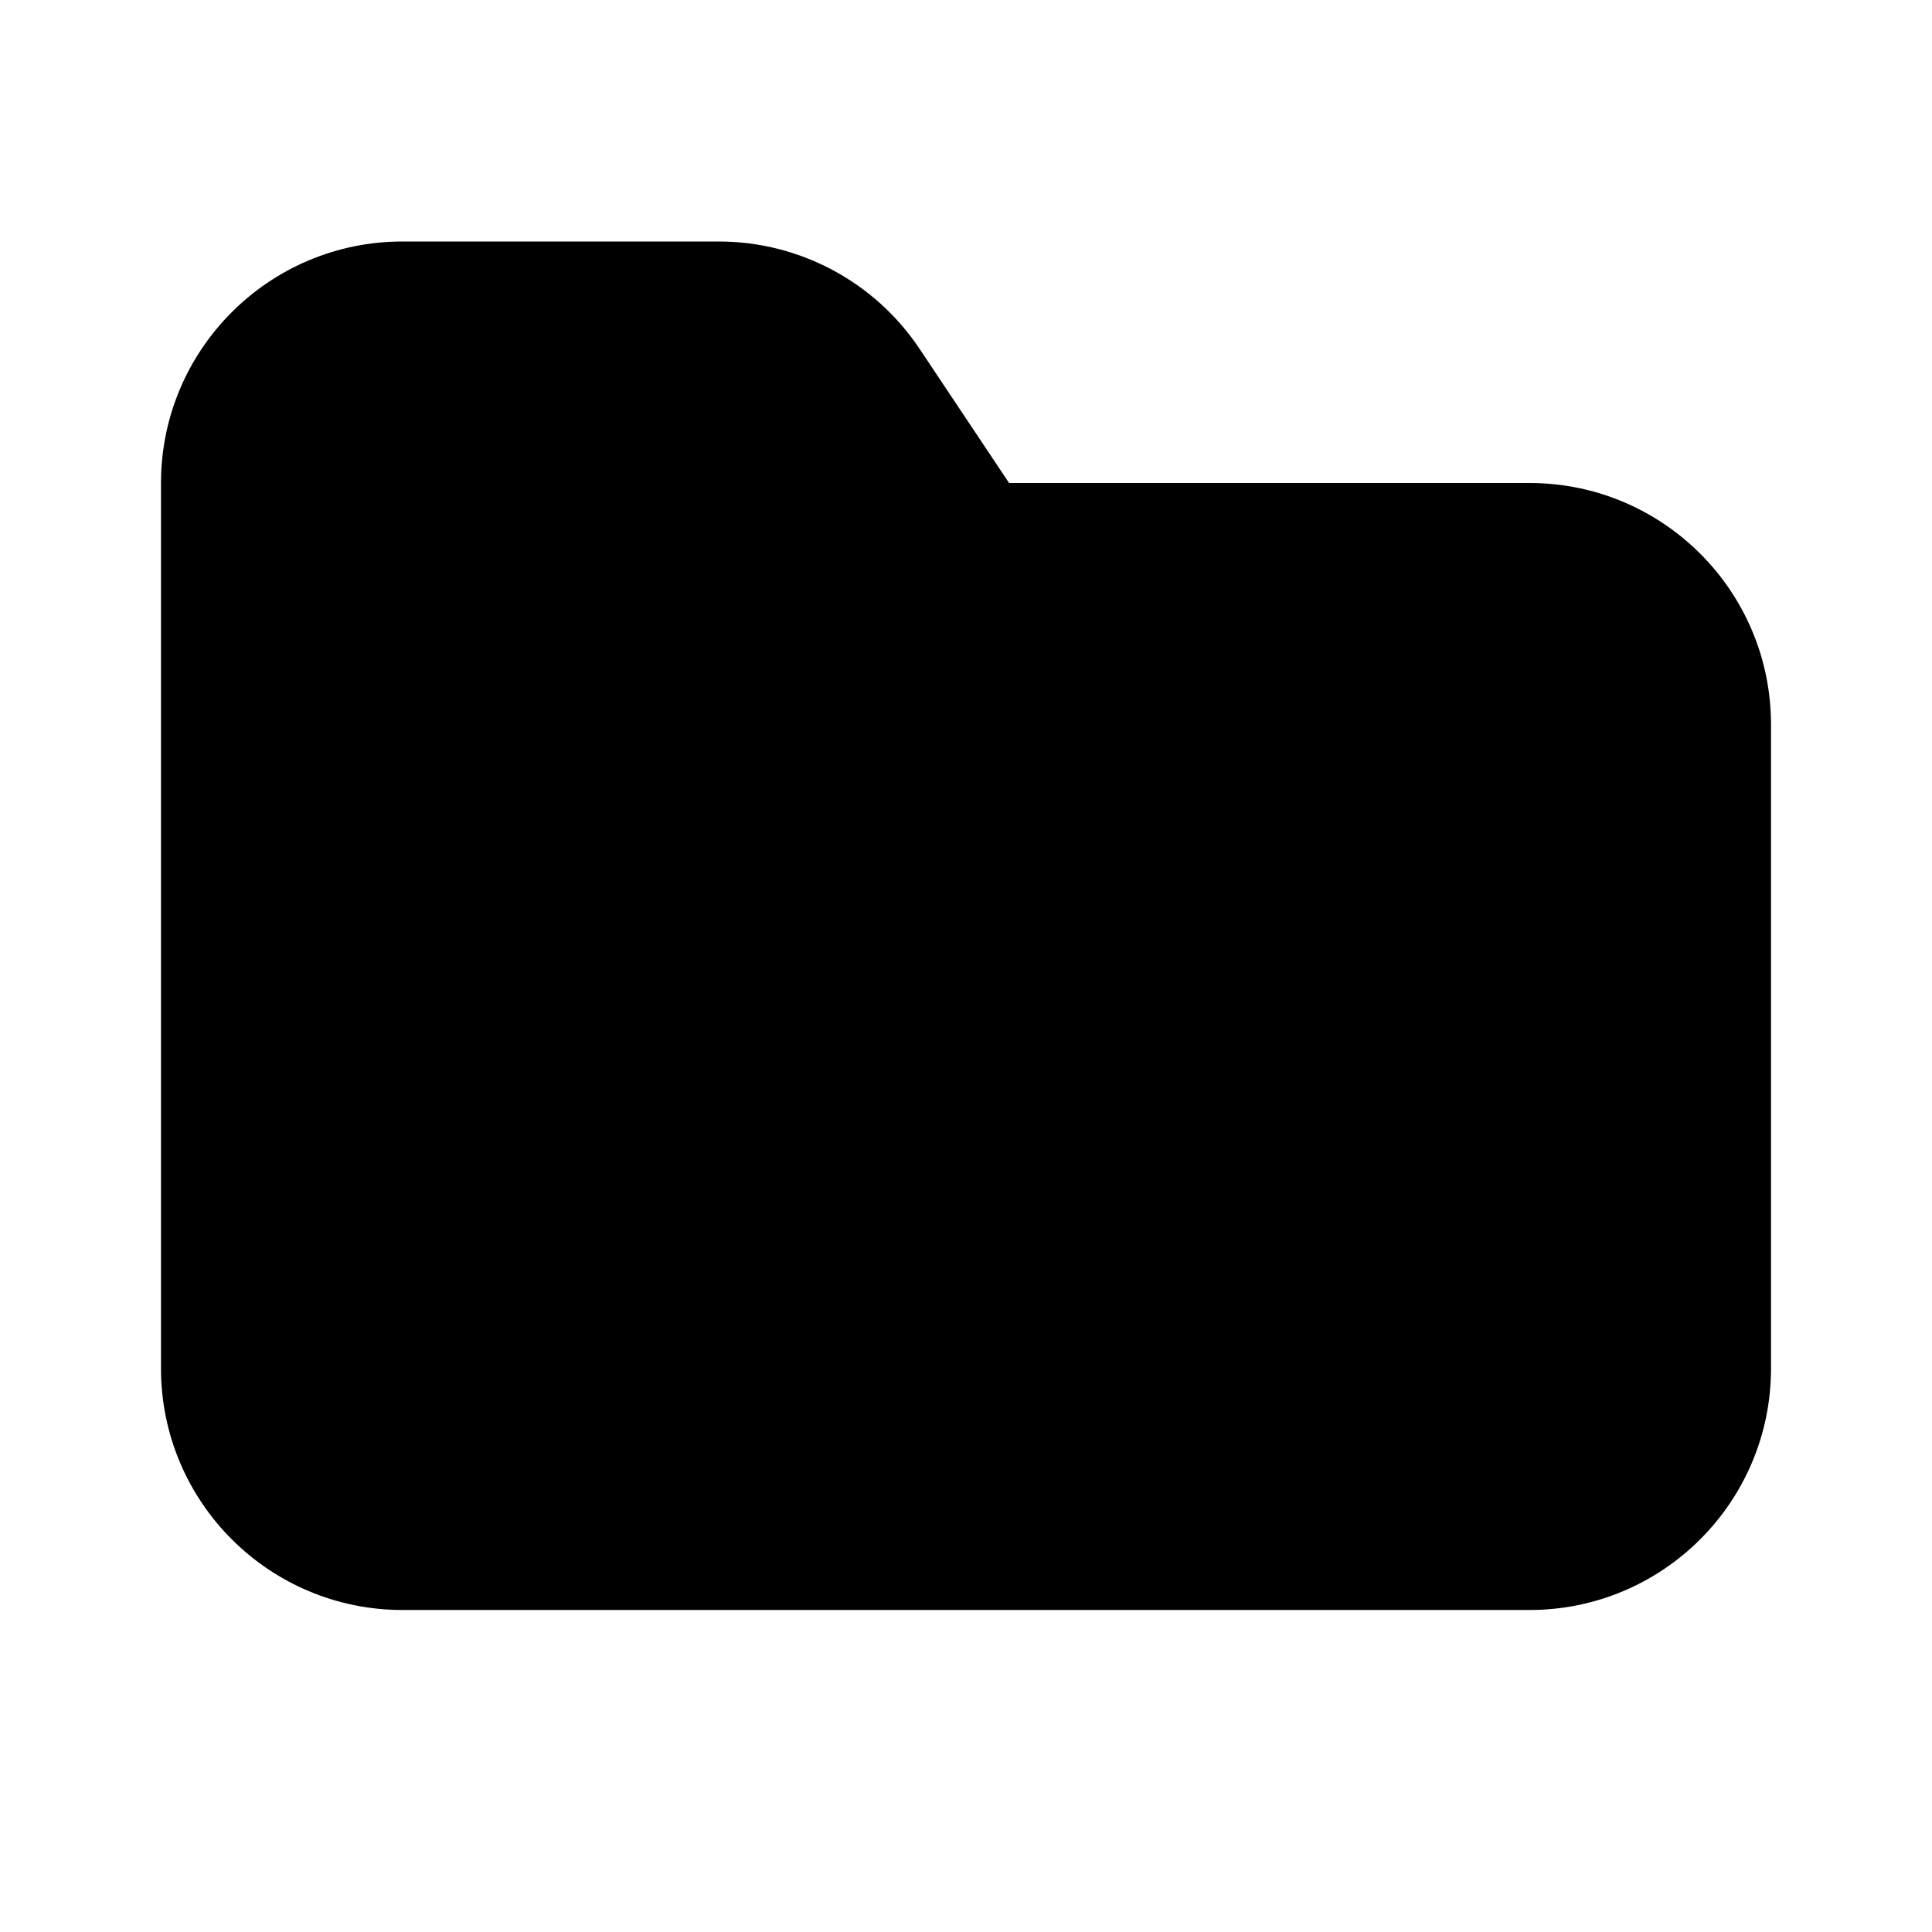
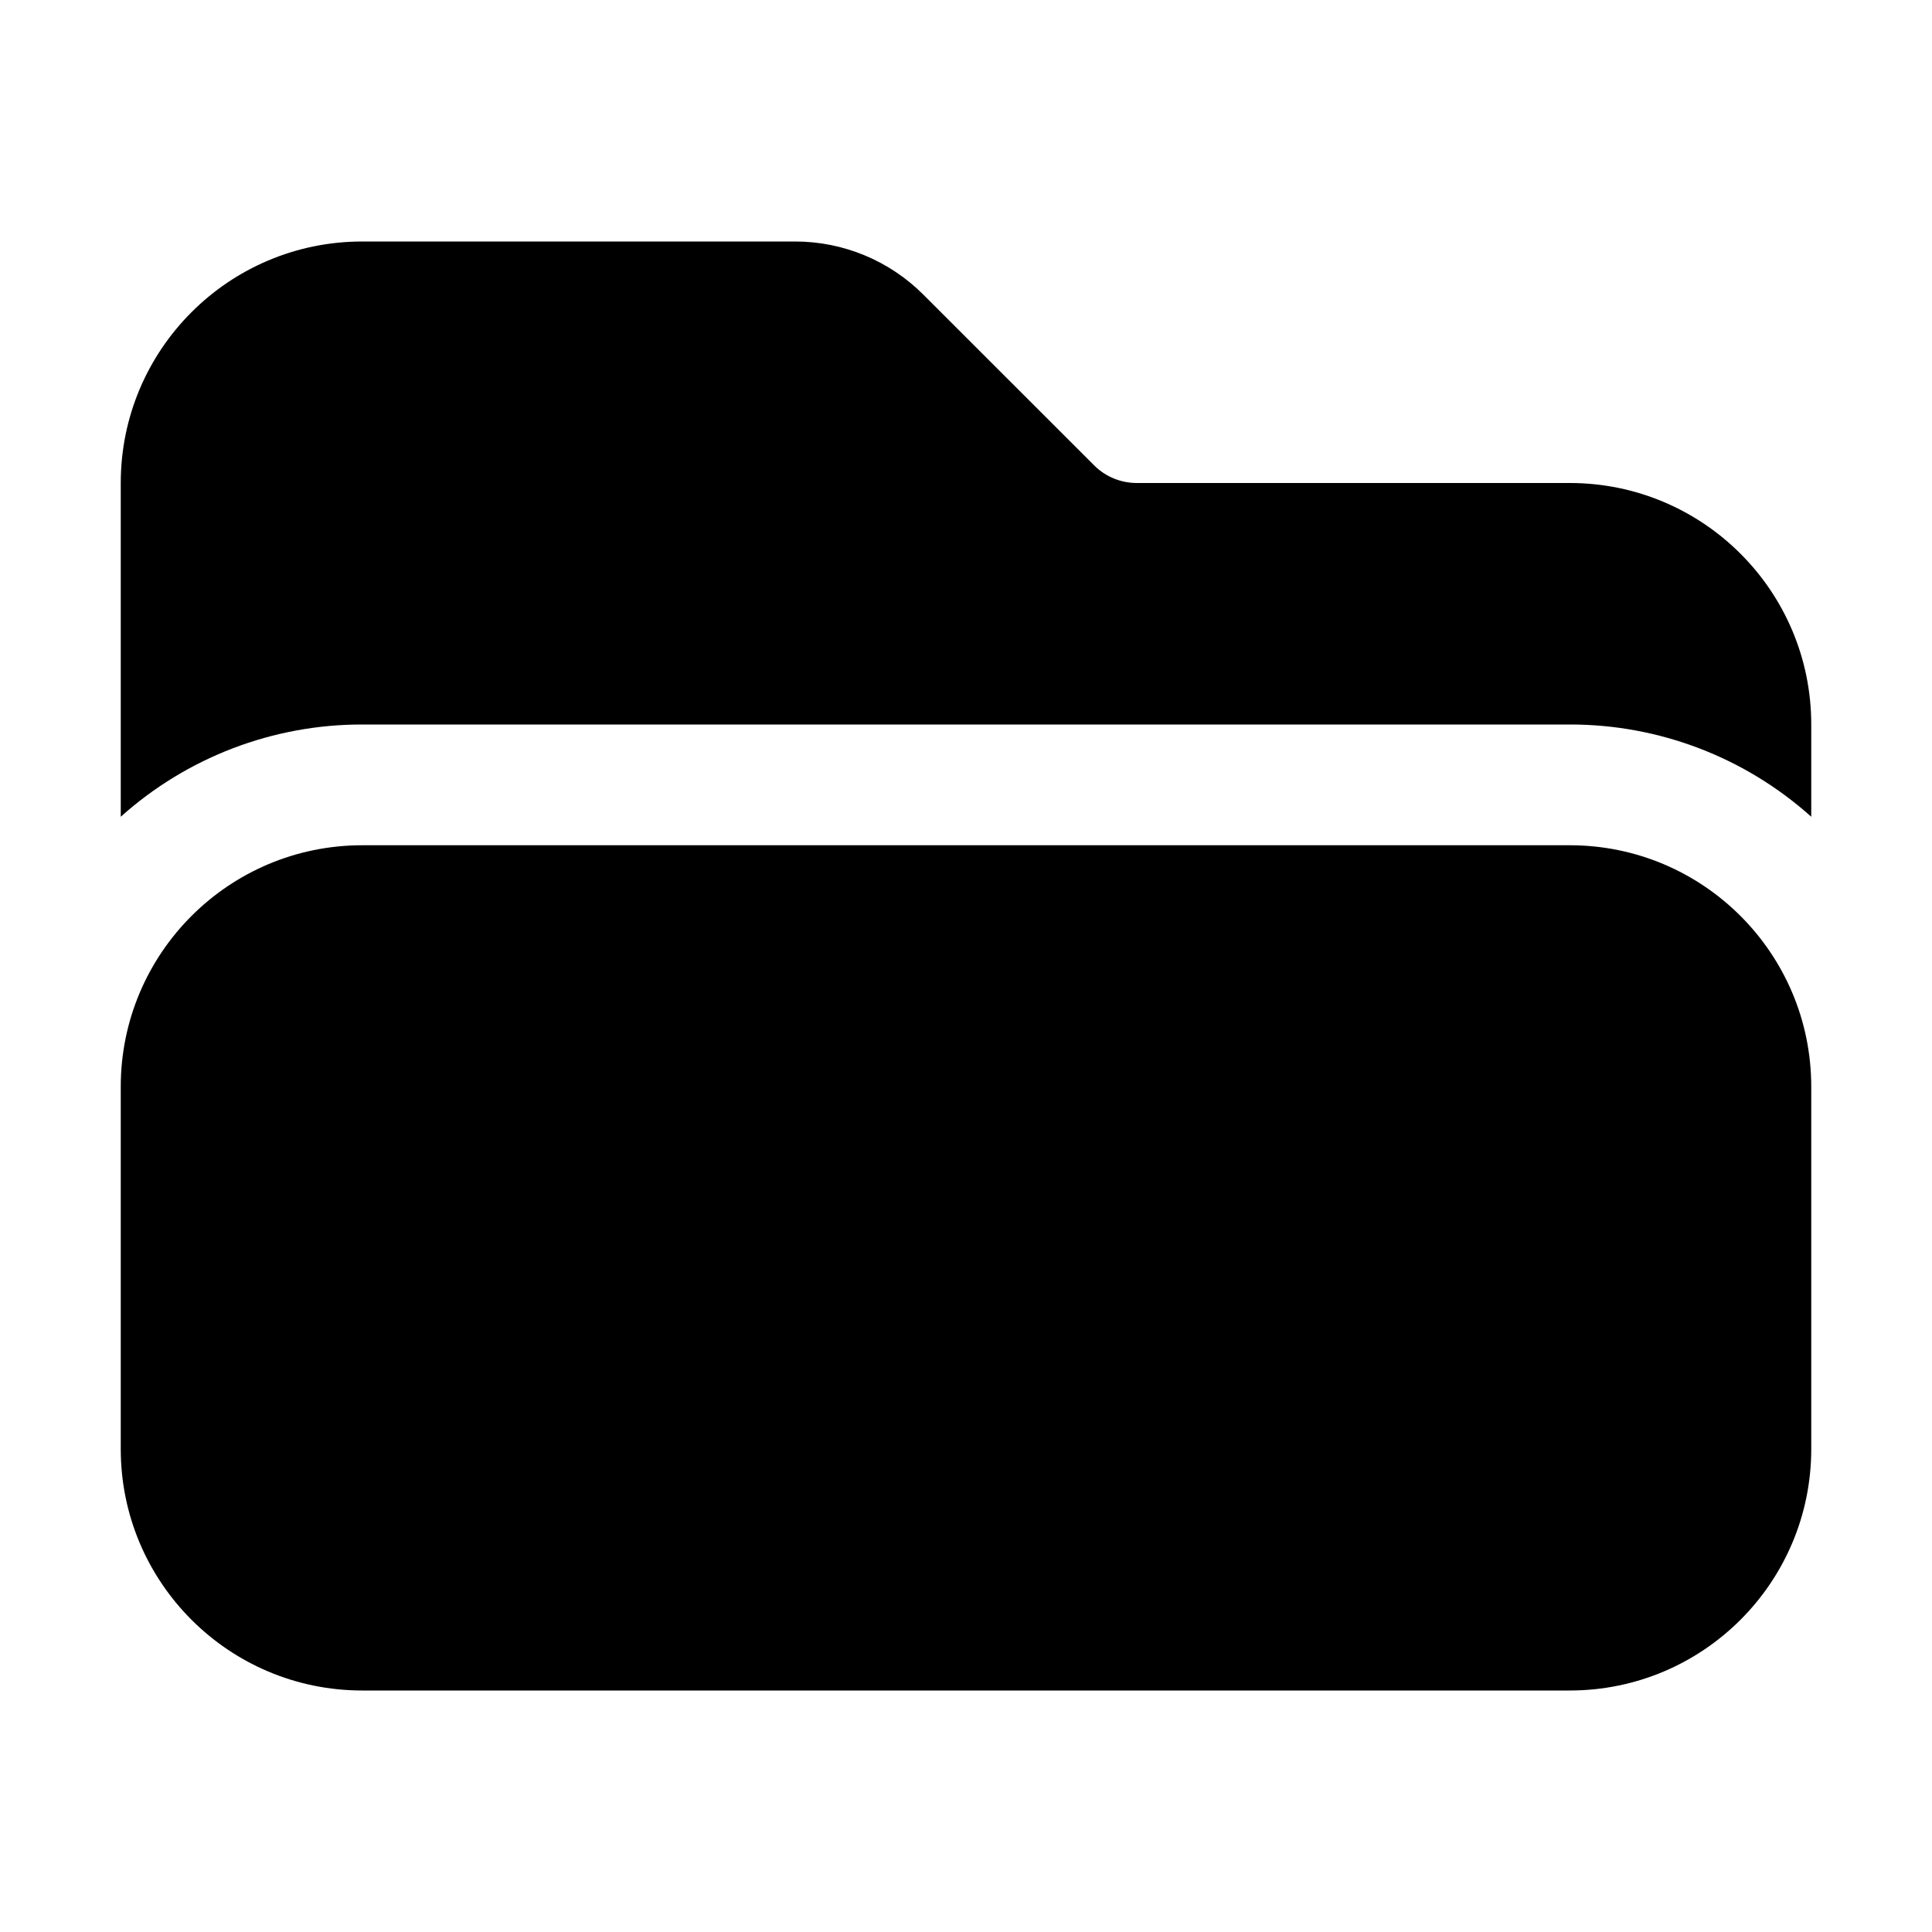
- <svg xmlns="http://www.w3.org/2000/svg" width="24" height="24" fill="none" viewBox="0 0 24 24">
-   <path fill="currentColor" d="M5 3a3 3 0 0 0-3 3v11a3 3 0 0 0 3 3h14a3 3 0 0 0 3-3V9a3 3 0 0 0-3-3h-6.465l-1.11-1.664A3 3 0 0 0 8.93 3H5Z" />
+ <svg xmlns="http://www.w3.org/2000/svg" viewBox="0 0 24 24" fill="currentColor" aria-hidden="true">
+   <path d="M19.5 21a3 3 0 003-3v-4.5a3 3 0 00-3-3h-15a3 3 0 00-3 3V18a3 3 0 003 3h15zM1.5 10.146V6a3 3 0 013-3h5.379a2.25 2.25 0 011.59.659l2.122 2.121c.14.141.331.22.53.22H19.5a3 3 0 013 3v1.146A4.483 4.483 0 0019.5 9h-15a4.483 4.483 0 00-3 1.146z" />
</svg>
